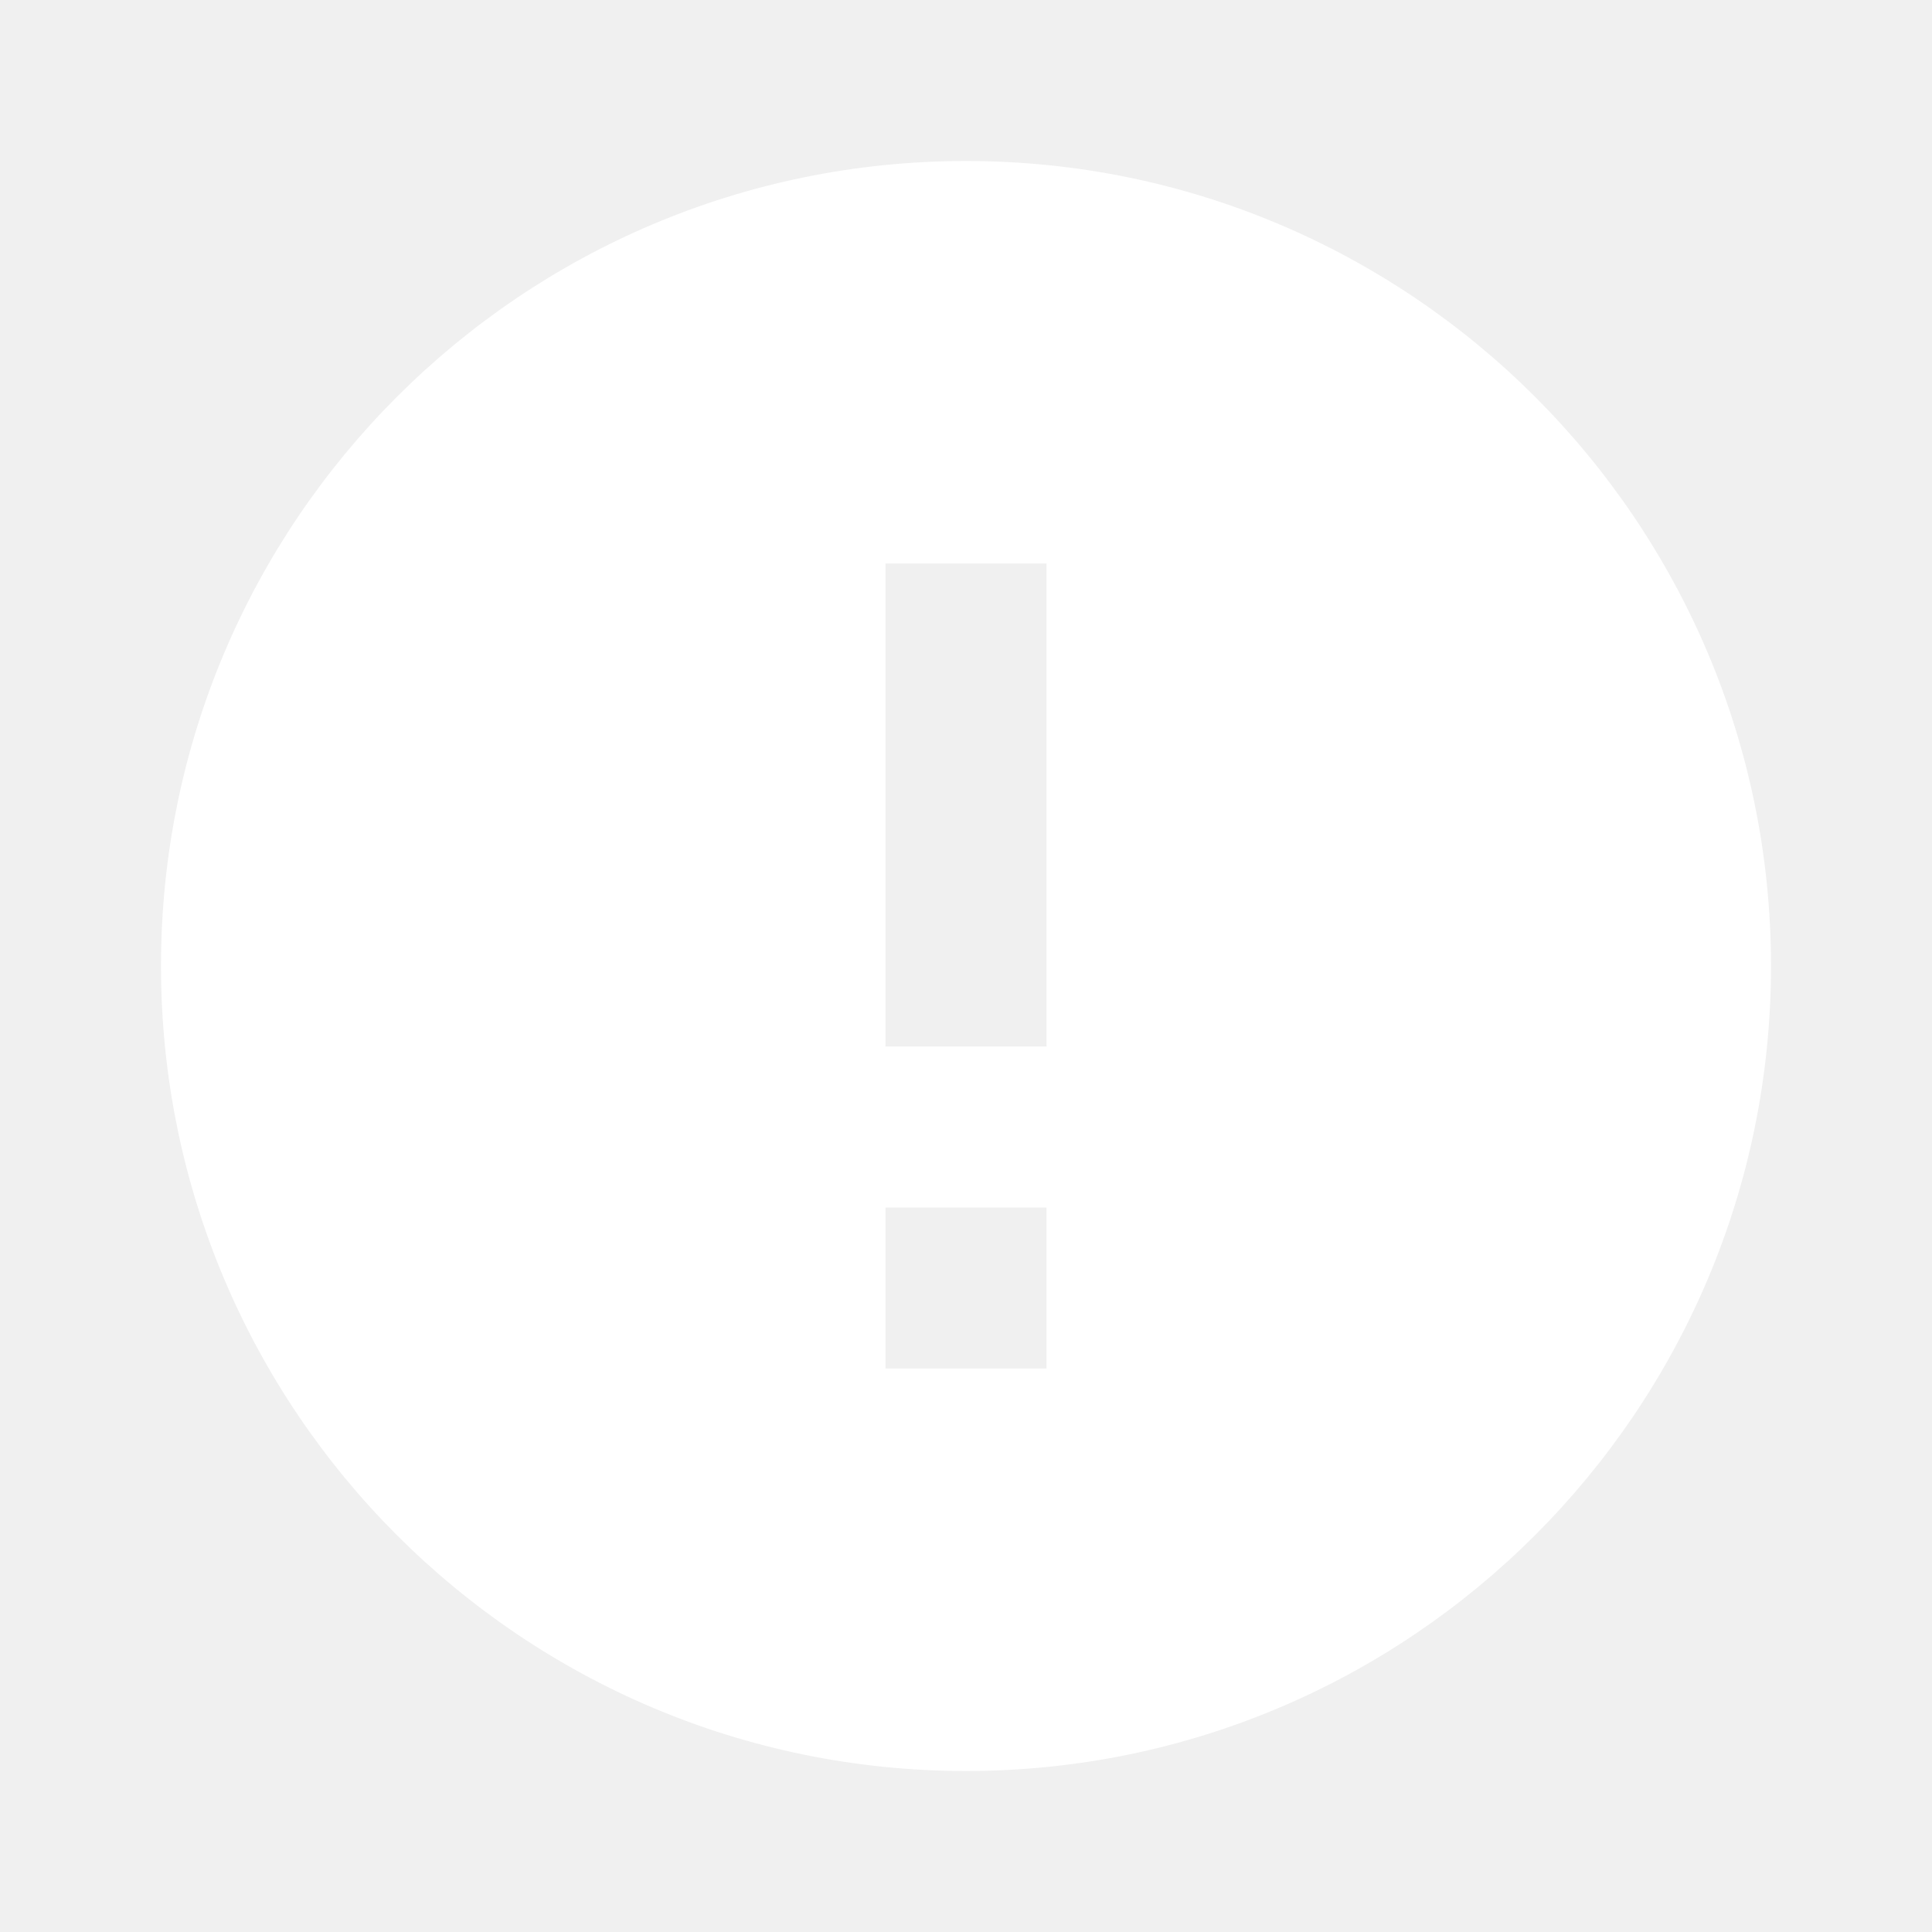
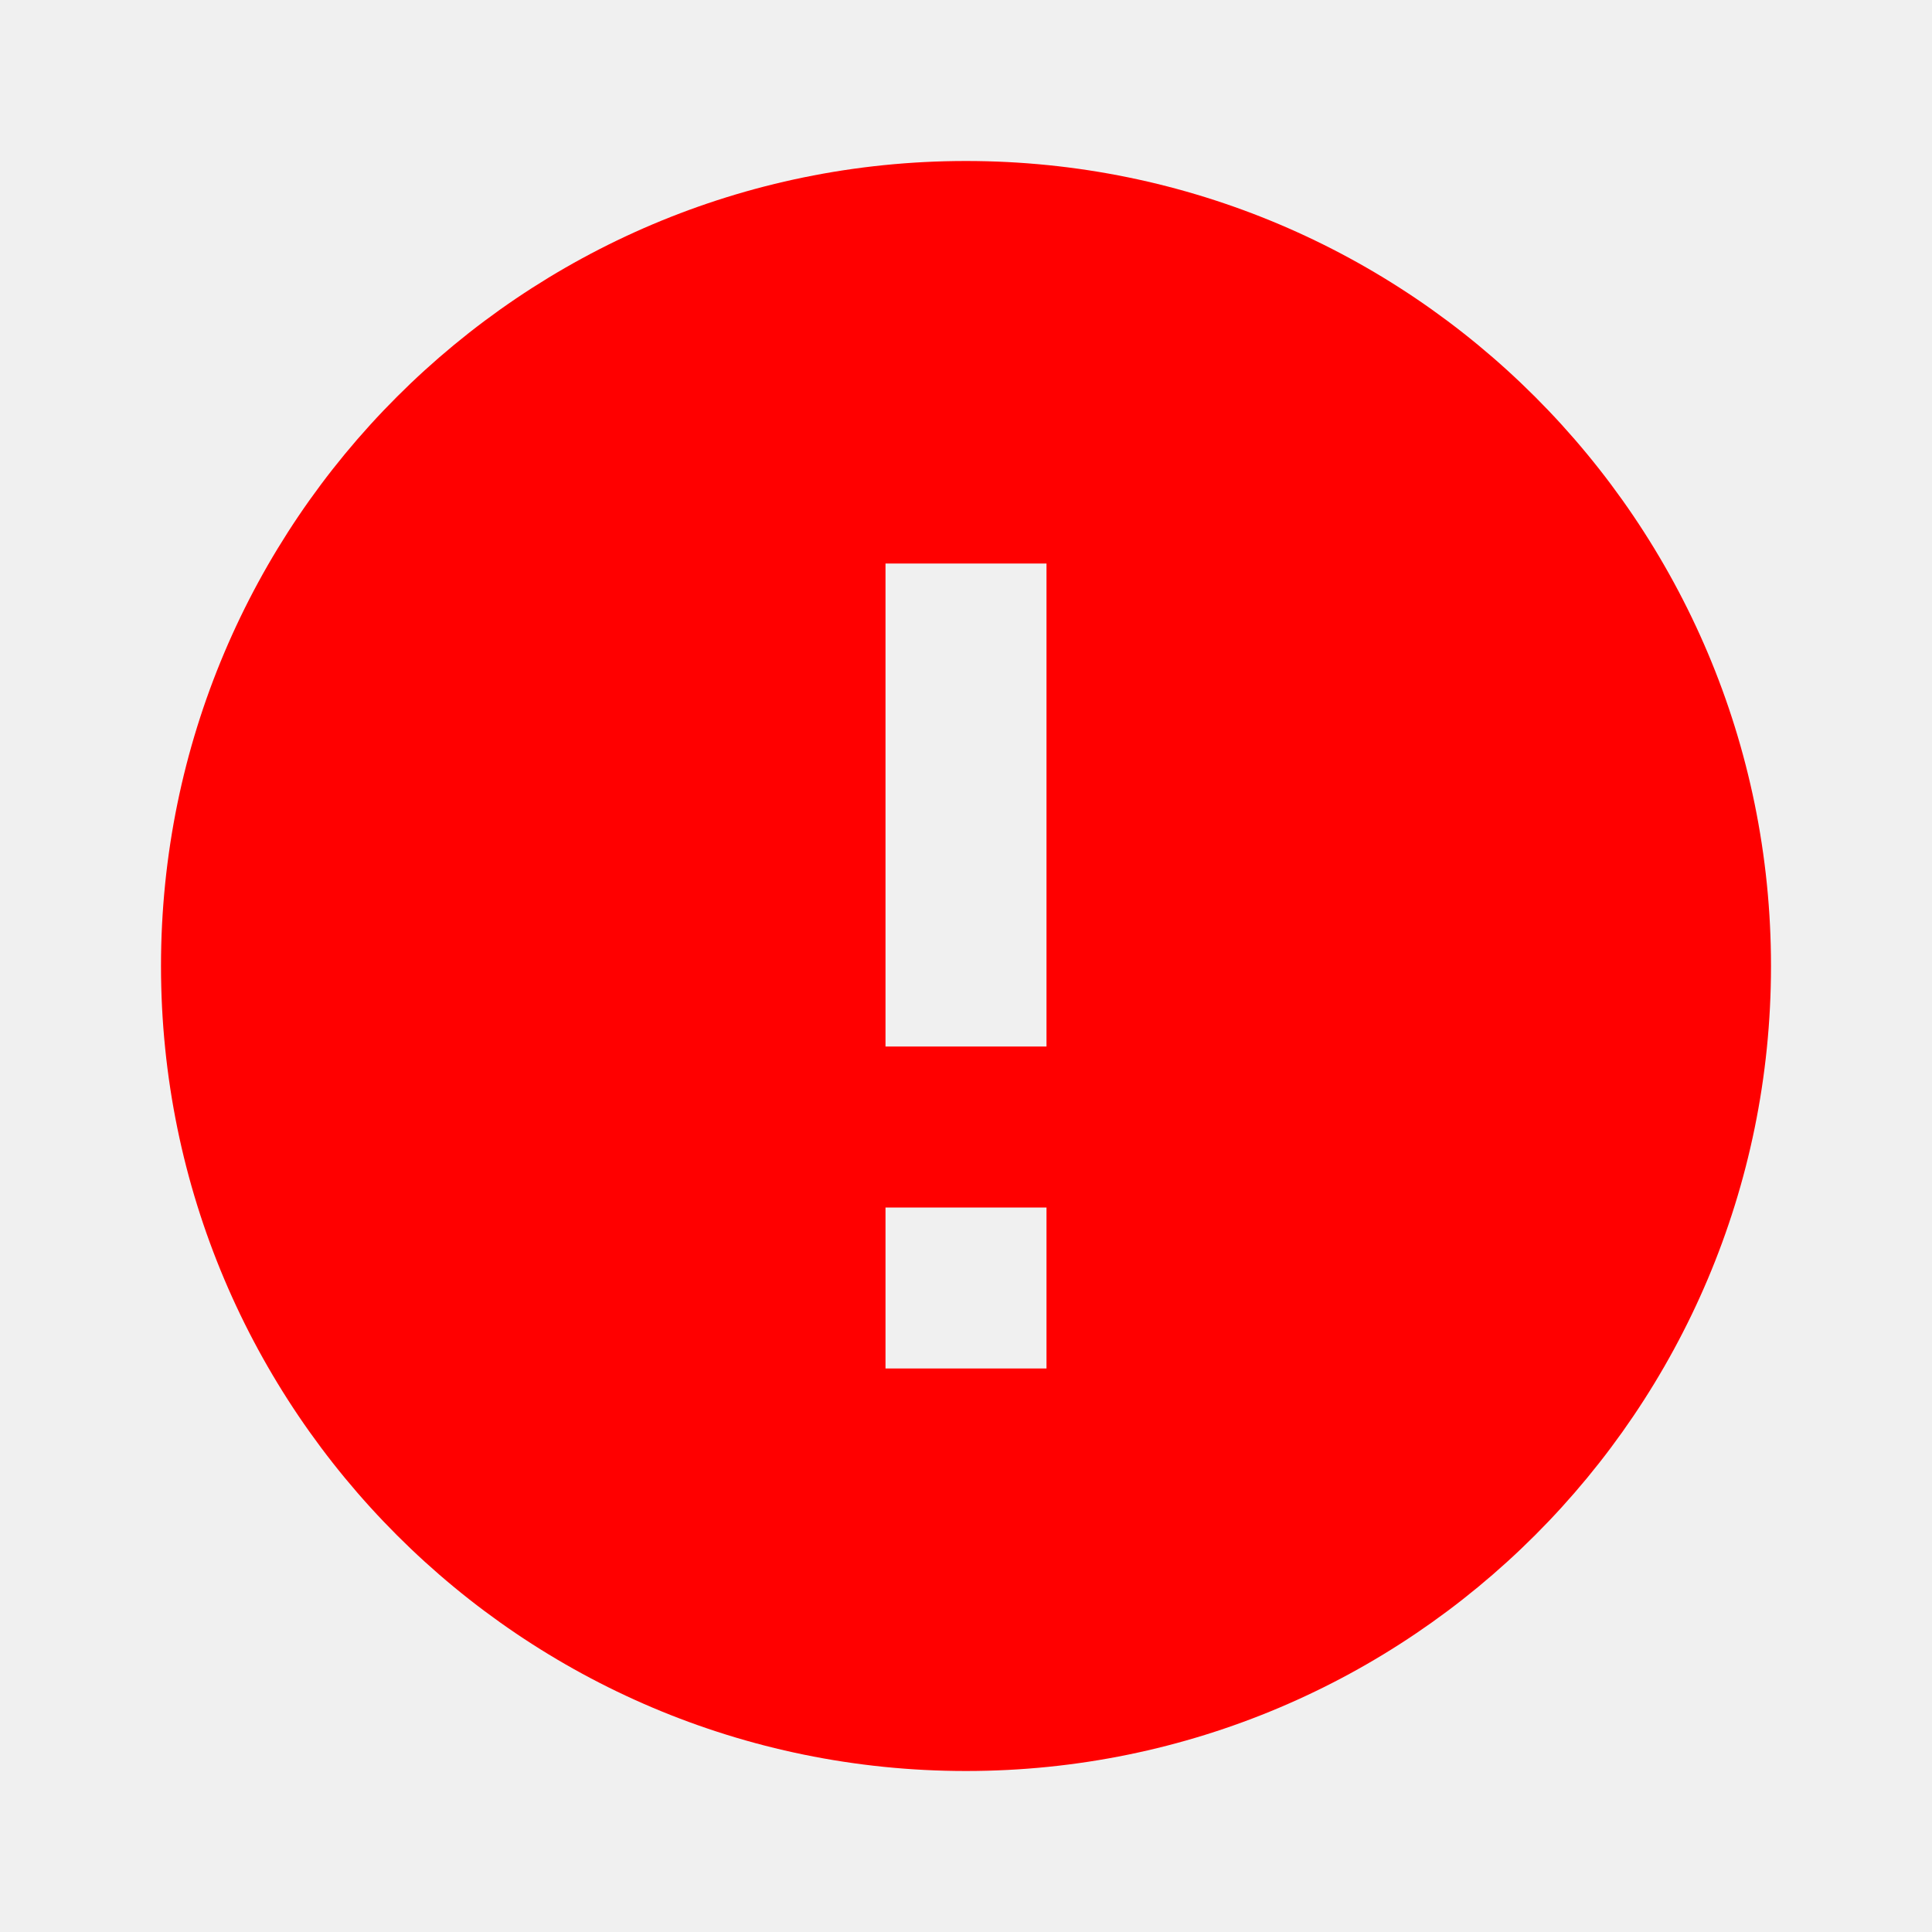
- <svg xmlns="http://www.w3.org/2000/svg" height="24px" viewBox="0 0 24 24" width="24px" fill="#FFFFFF">
+ <svg xmlns="http://www.w3.org/2000/svg" height="24px" viewBox="0 0 24 24" width="24px" fill="#F00">
  <path d="M12 2C6.48 2 2 6.48 2 12s4.48 10 10 10 10-4.48 10-10S17.52 2 12 2zm1 15h-2v-2h2v2zm0-4h-2V7h2v6z" />
</svg>
